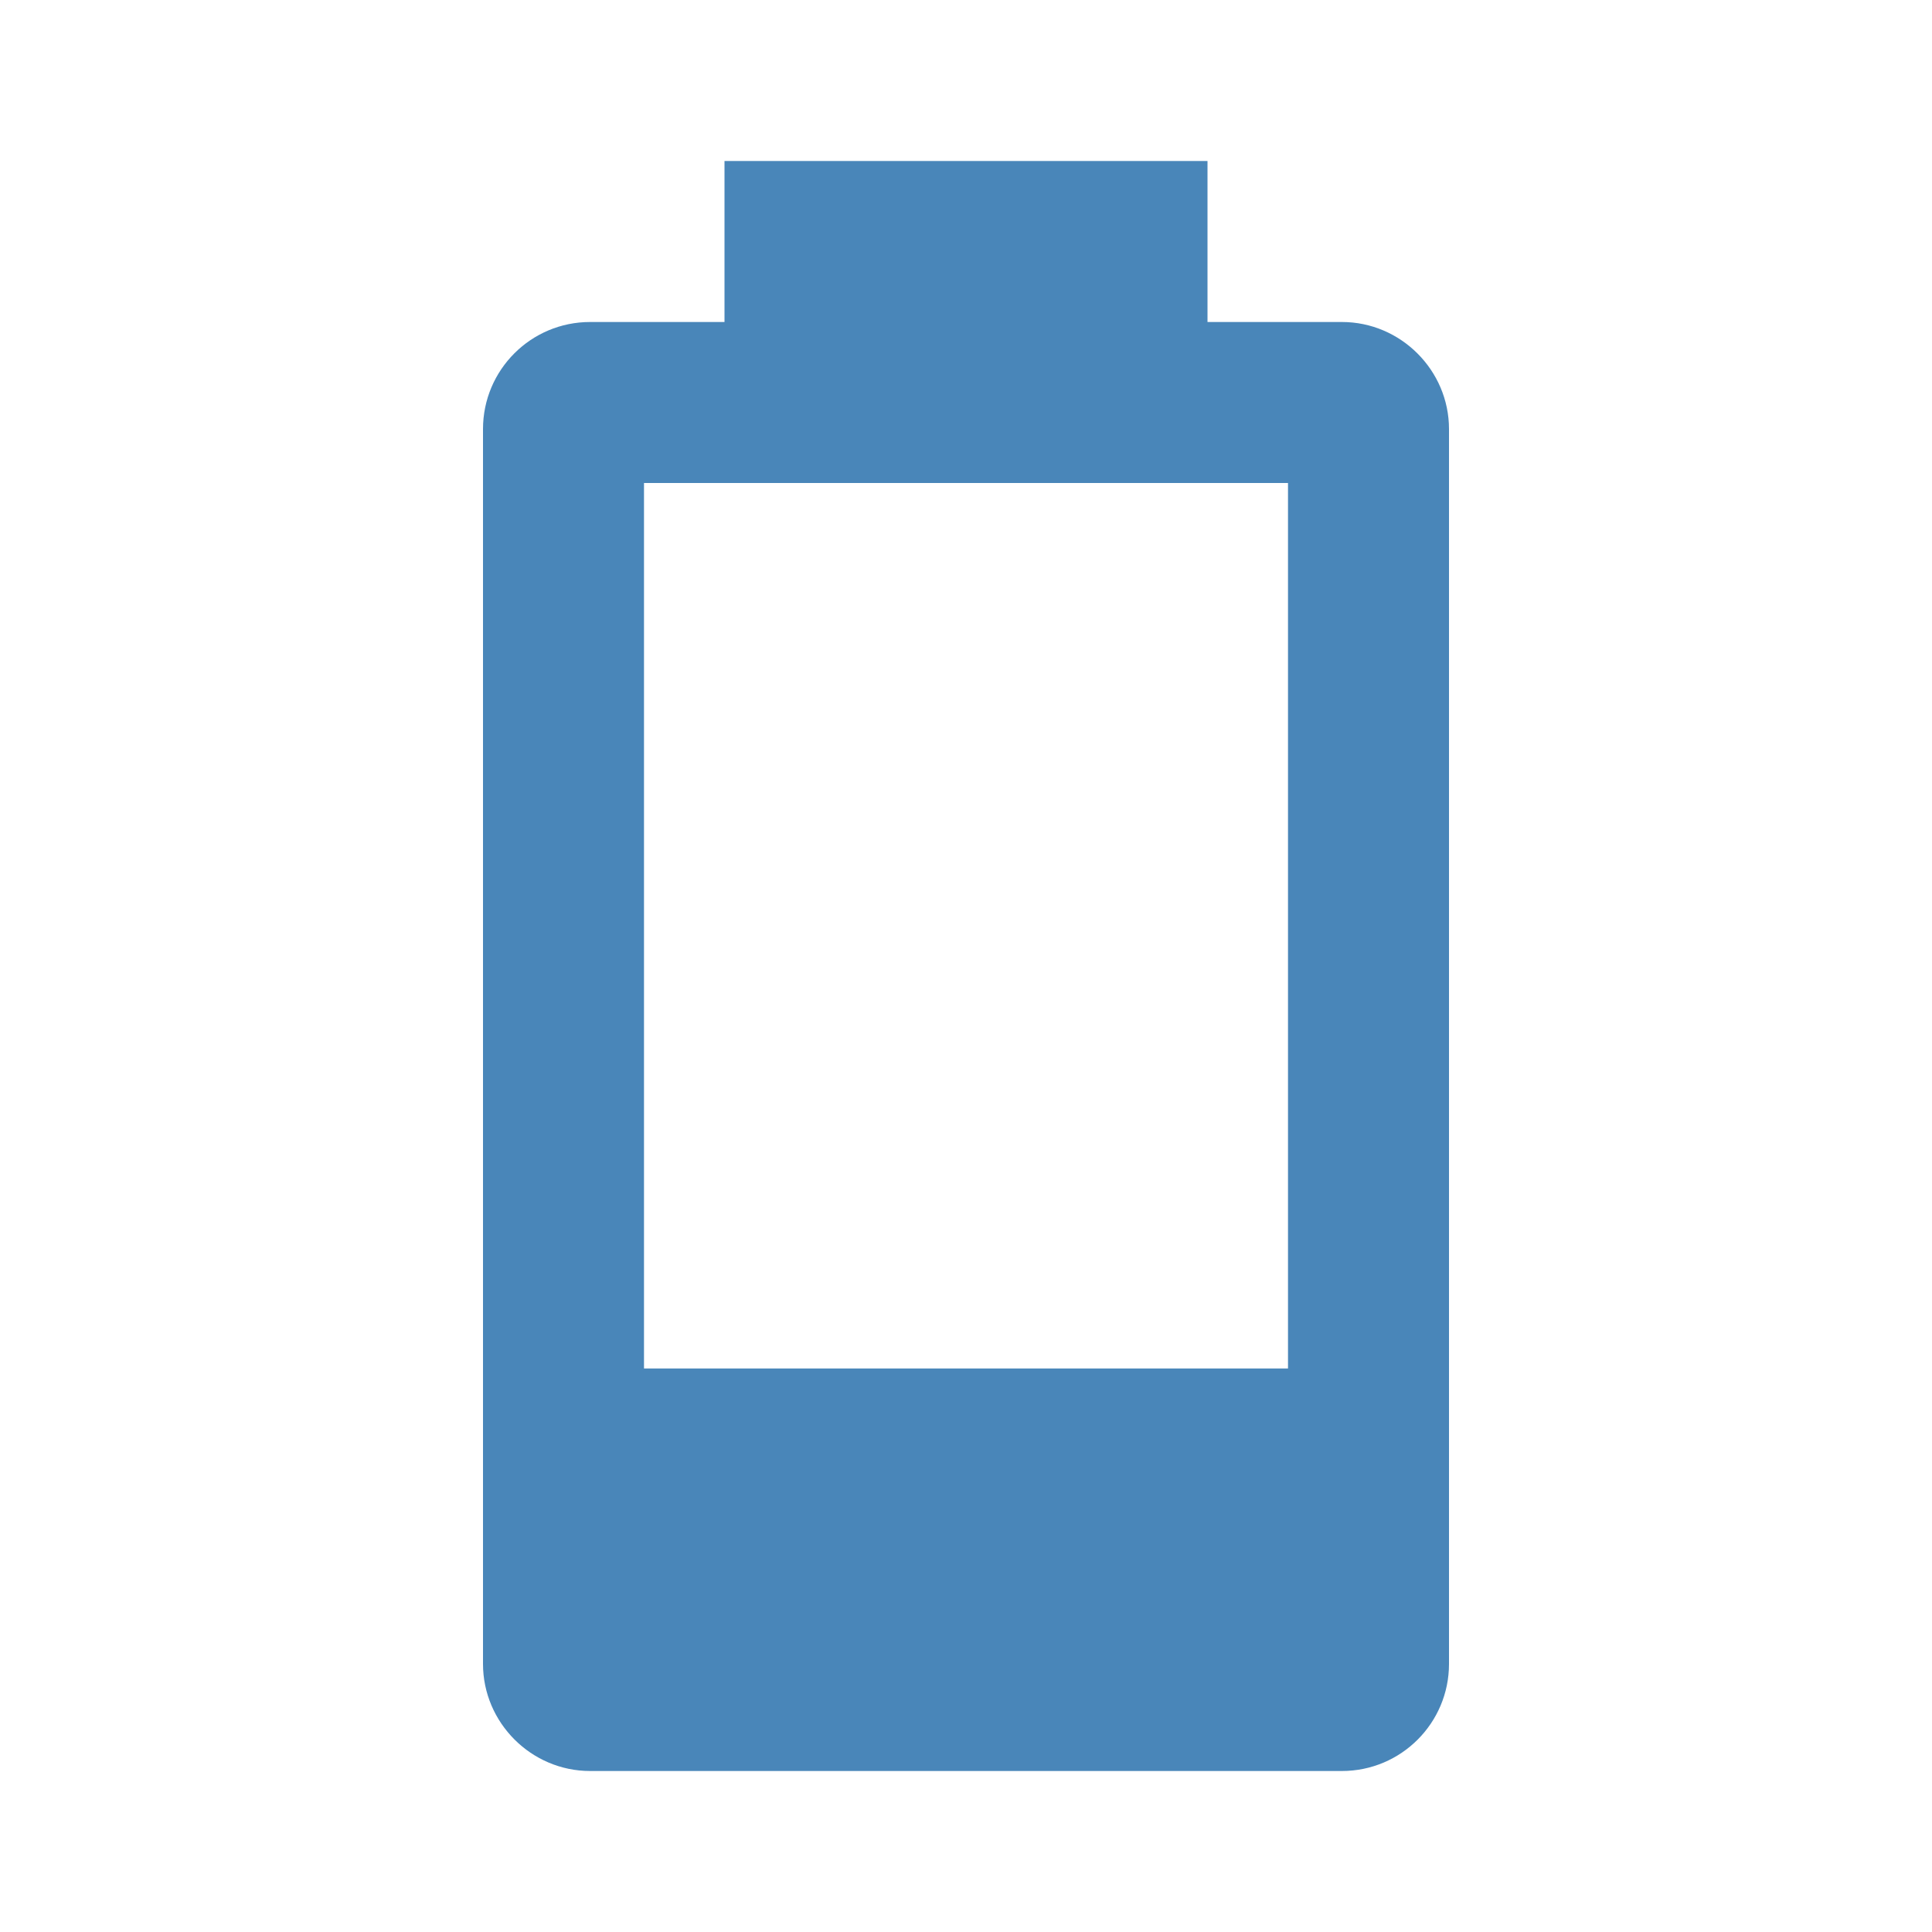
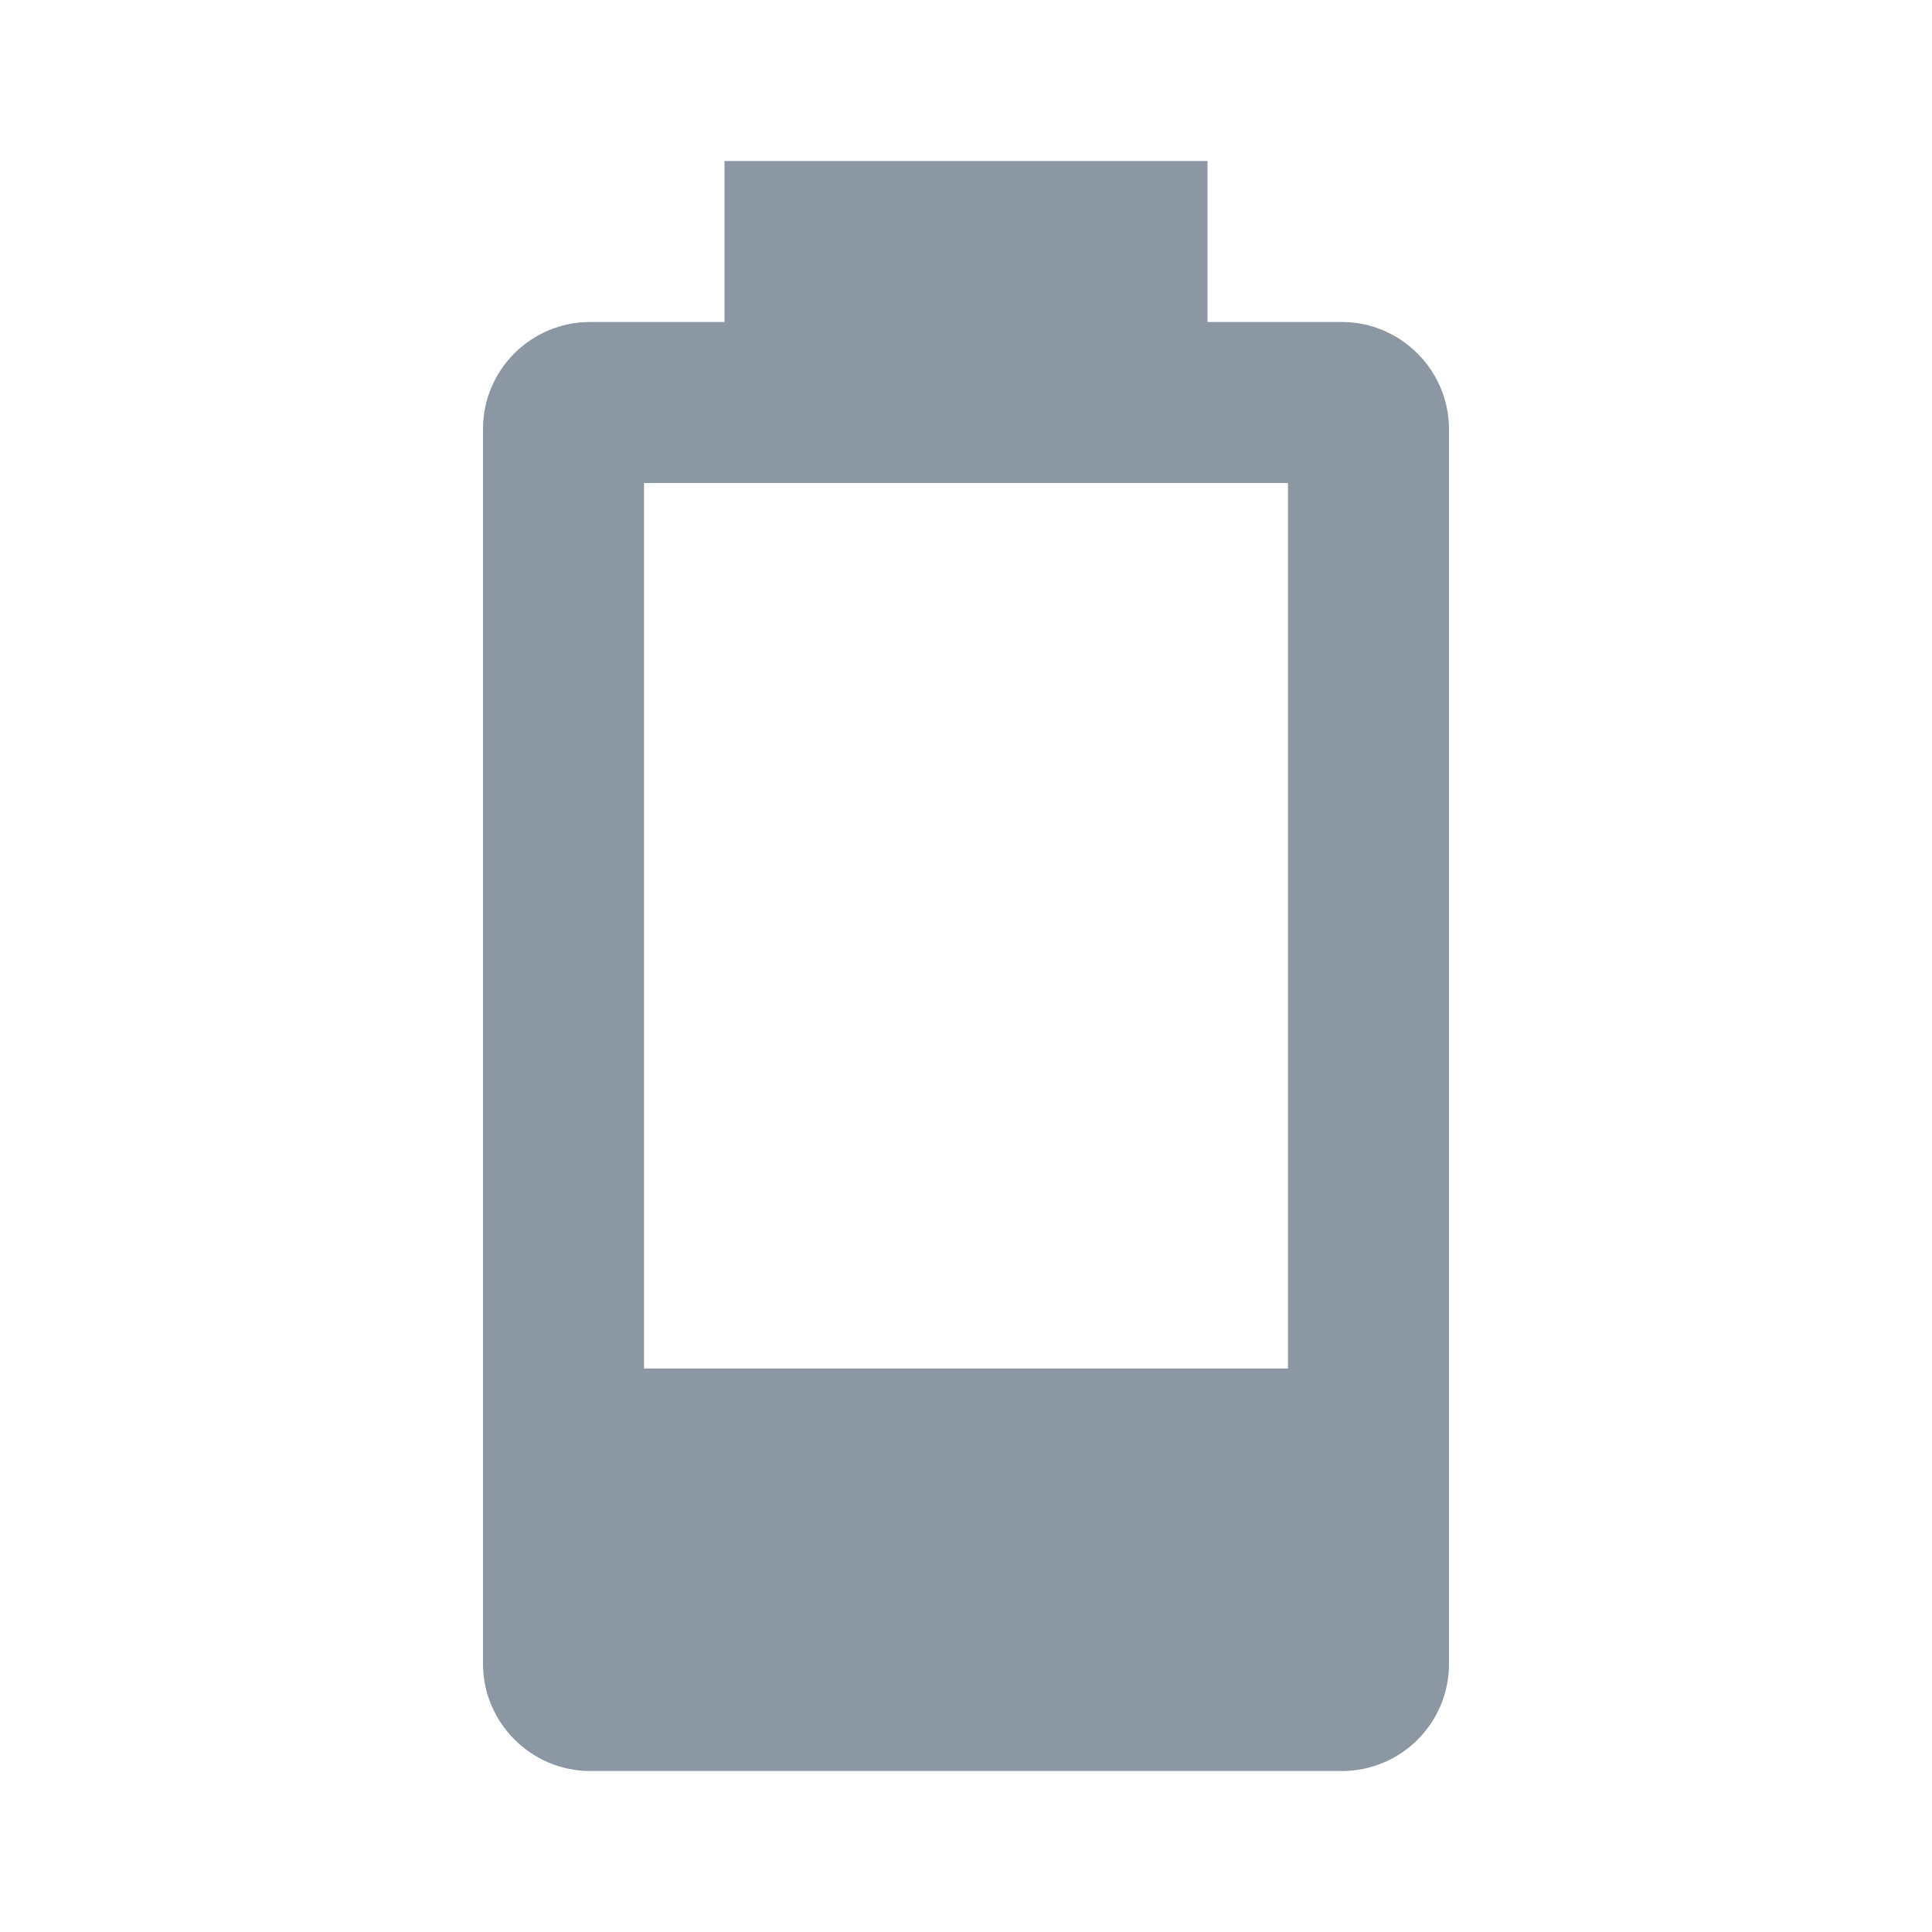
<svg xmlns="http://www.w3.org/2000/svg" viewBox="0 0 24 24">
-   <path d="M16,17H8V6H16M16.67,4H15V2H9V4H7.33A1.33,1.33 0 0,0 6,5.33V20.67C6,21.4 6.6,22 7.33,22H16.67A1.33,1.33 0 0,0 18,20.67V5.33C18,4.6 17.4,4 16.67,4Z" fill="#4986B9" />
+   <path d="M16,17H8V6H16M16.67,4H15V2H9V4H7.33A1.33,1.33 0 0,0 6,5.33V20.67C6,21.4 6.6,22 7.33,22H16.67A1.33,1.33 0 0,0 18,20.67V5.33C18,4.6 17.4,4 16.67,4Z" fill="#8B97A2" />
</svg>
